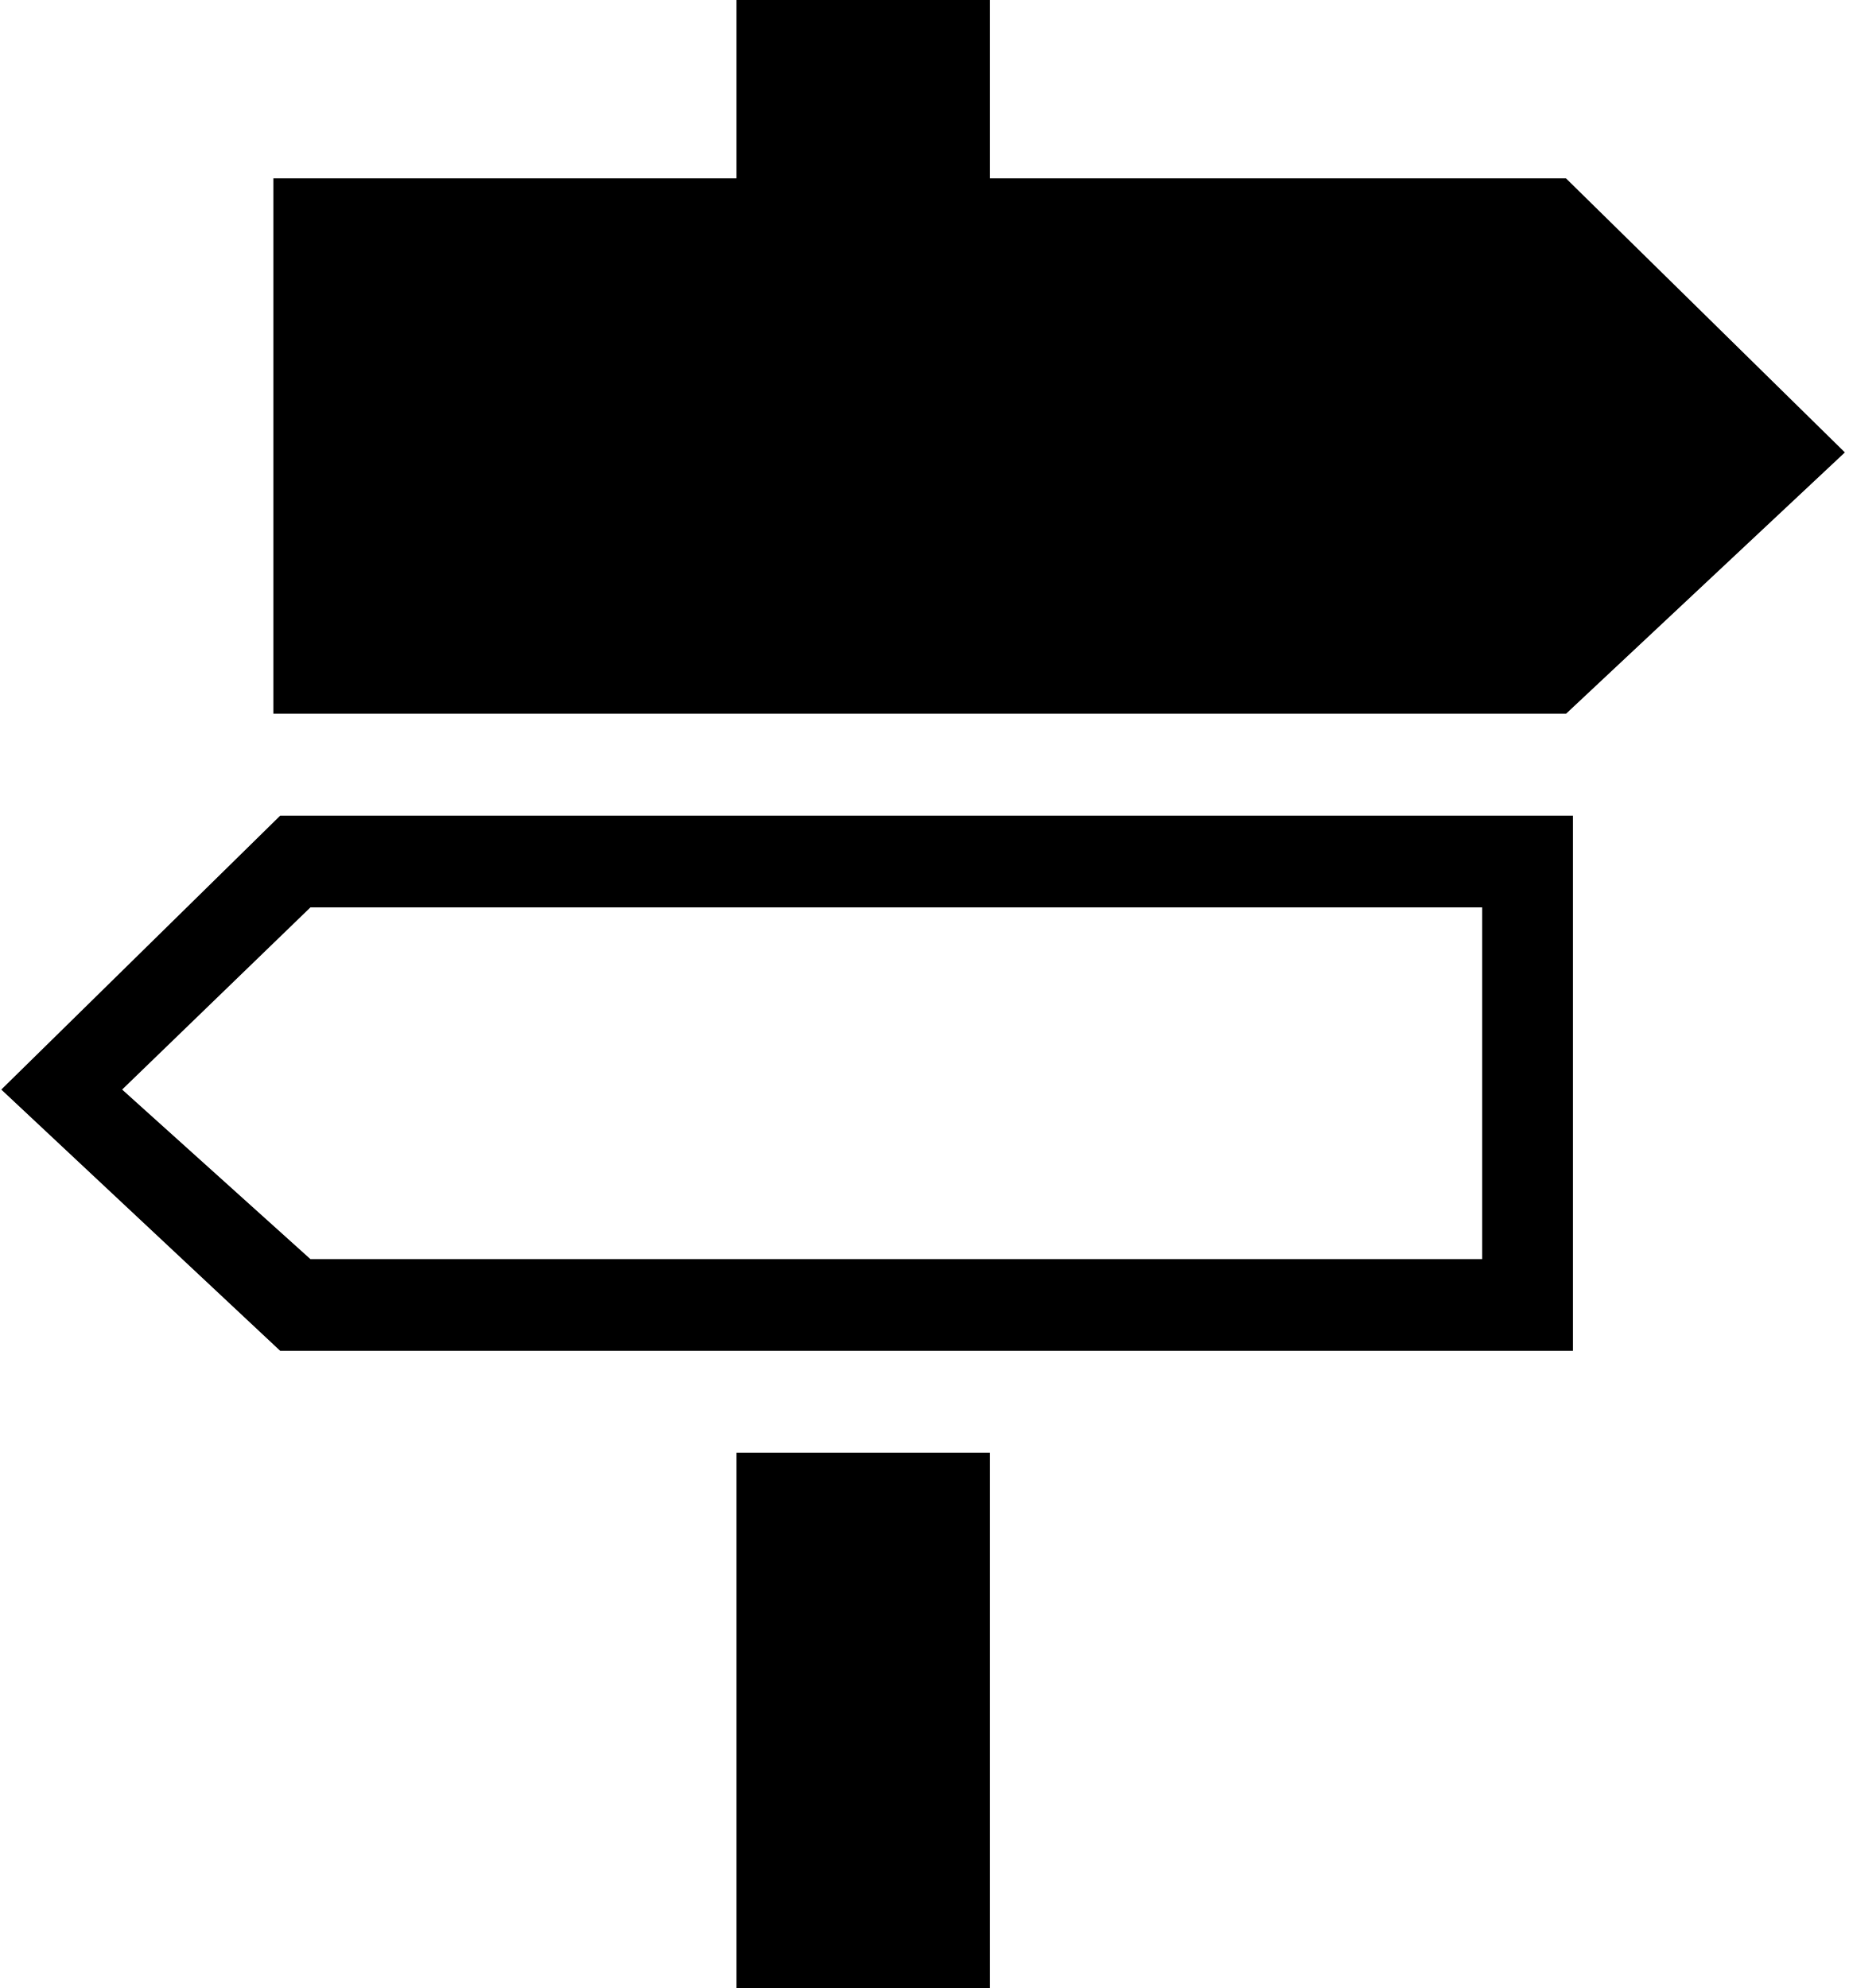
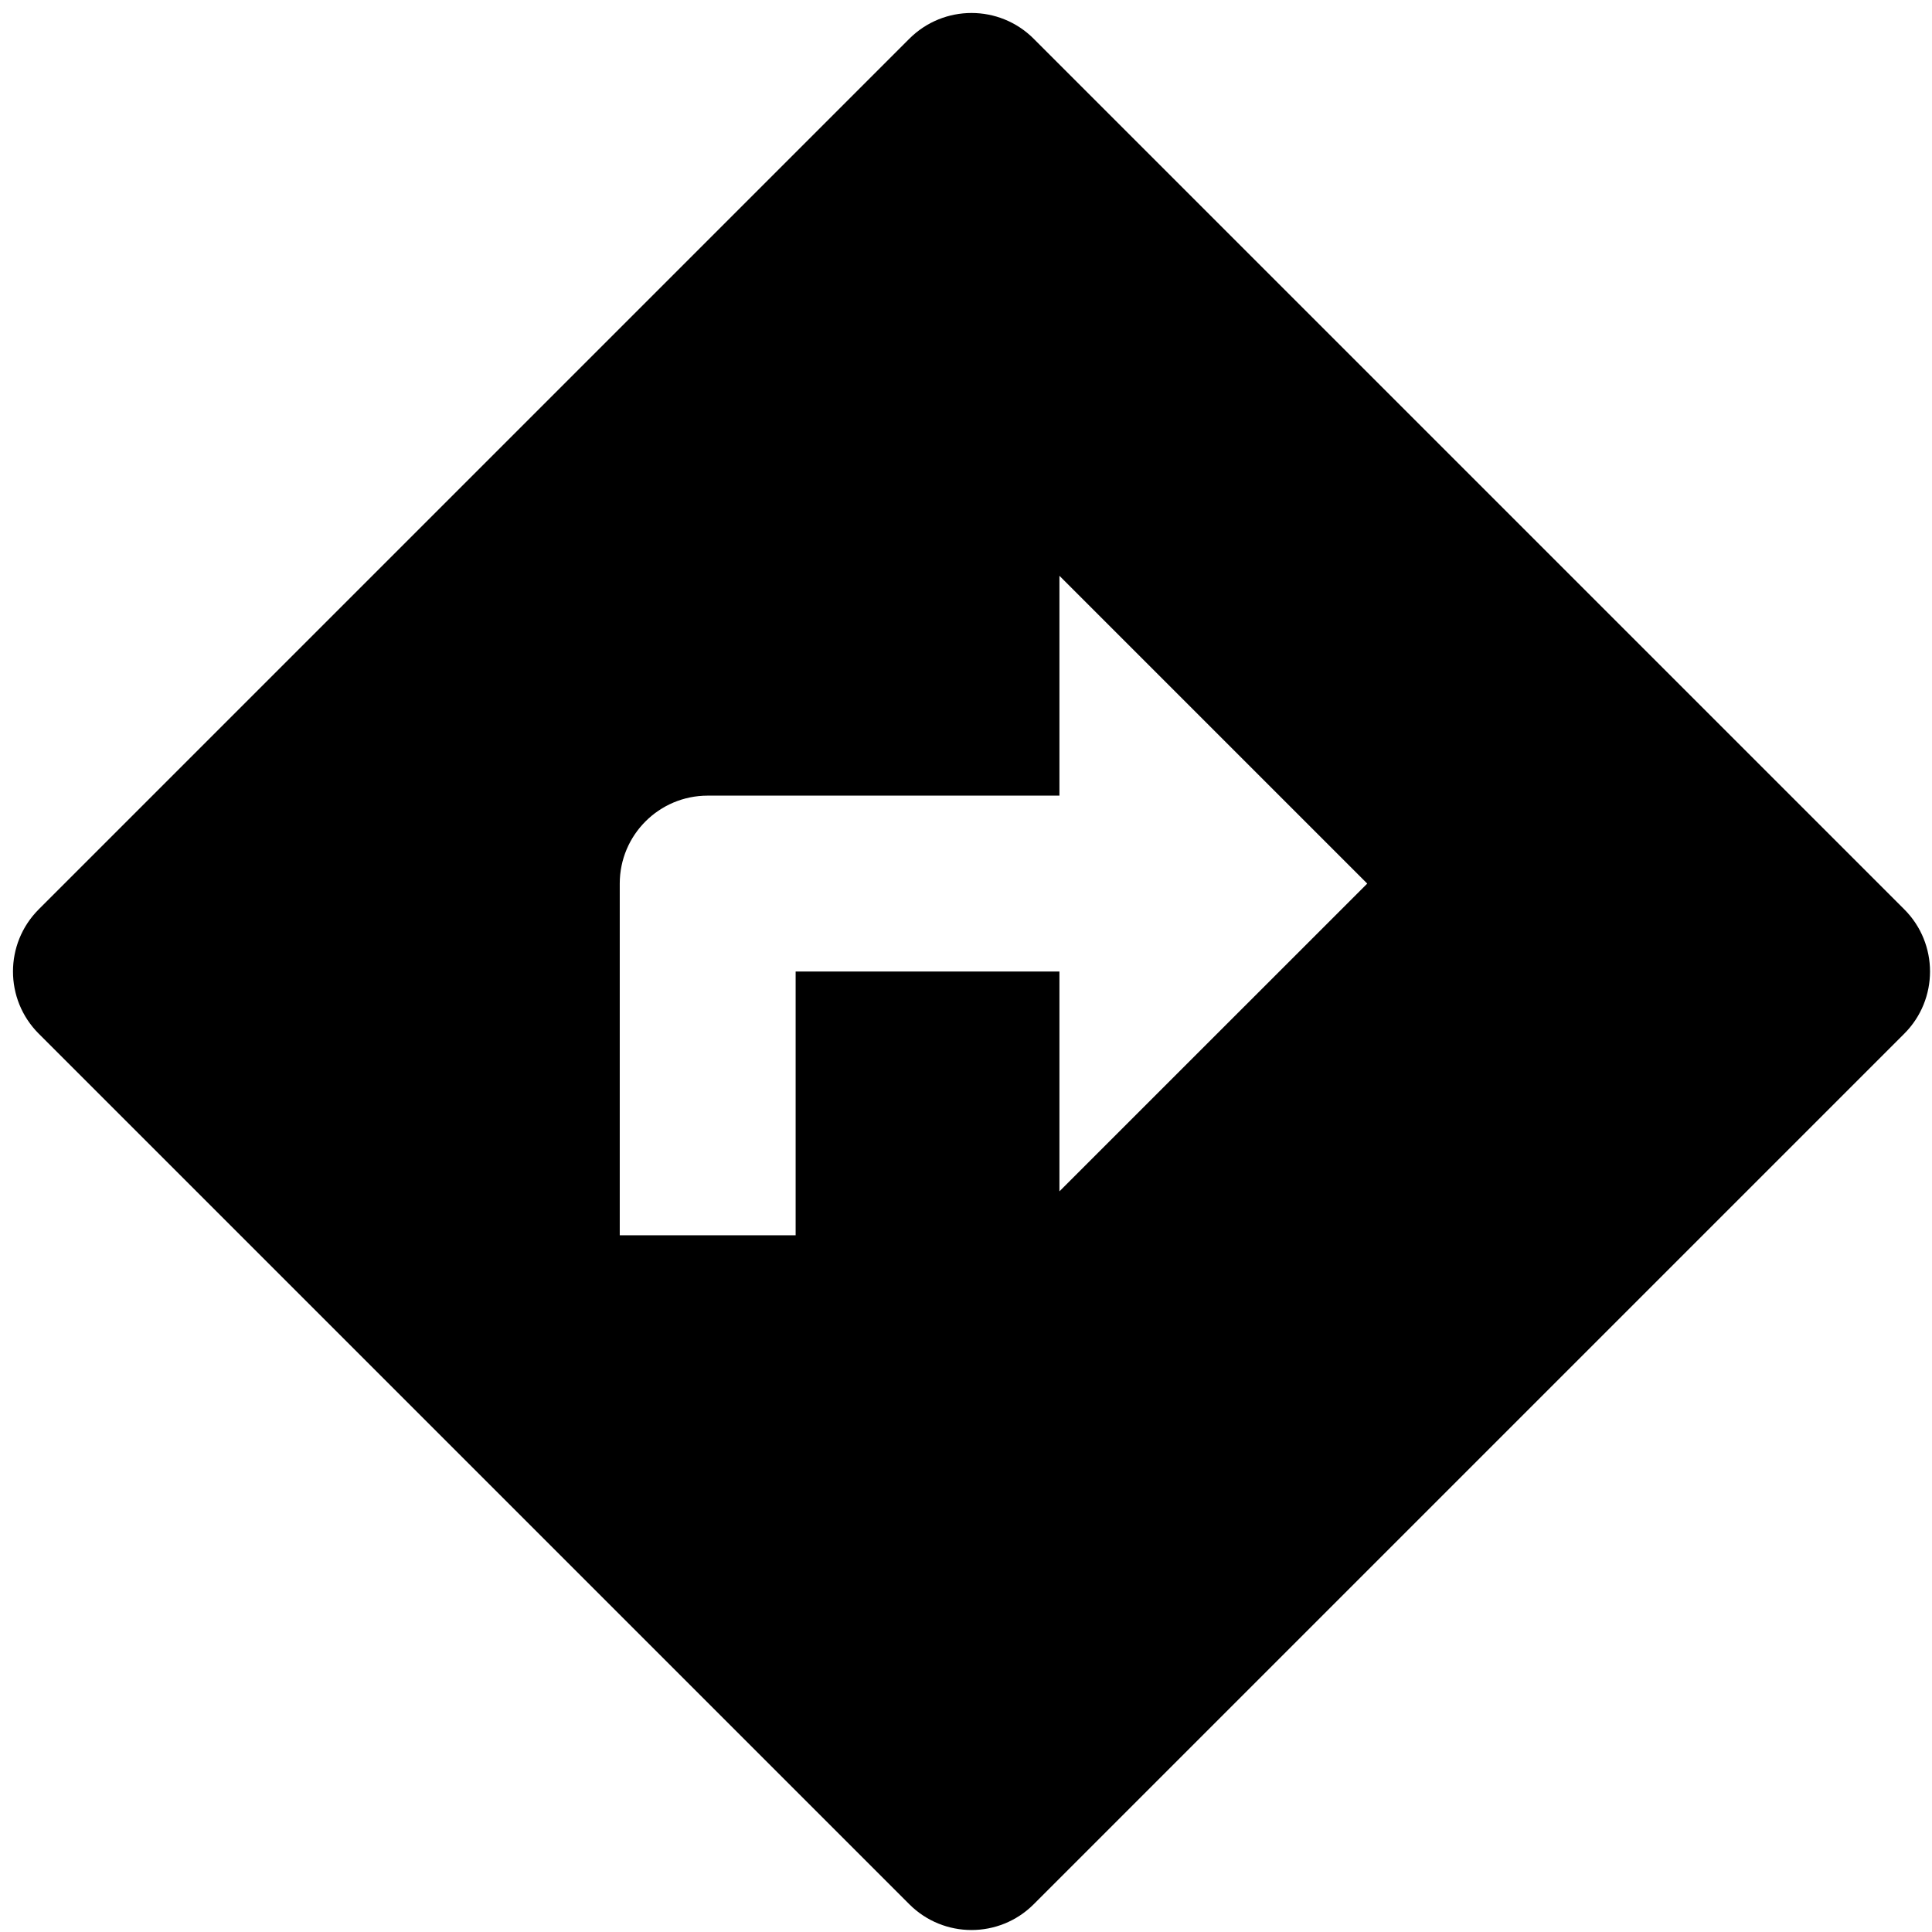
- <svg viewBox="0 0 119 128">
-   <path fill-rule="nonzero" d="M118.775 29.13l-17.957-17.647H63.735V0h-16.32v11.483H17.6v34.469h83.227l17.948-16.823zM47.415 128h16.32V93.531h-16.32V128zM.082 70.153L18.04 86.976h83.227v-34.46H18.04L.082 70.154zm95.342-11.73V81.07H19.986L7.863 70.153l12.123-11.73h75.438z" />
+ <svg xmlns="http://www.w3.org/2000/svg" viewBox="0 0 128 128">
+   <path d="M46.886 52.713a5.826 5.826 0 00-5.826 5.826v23.304h11.653V64.365H70.19V78.93L90.583 58.54 70.19 38.147v14.566H46.886zM68.484 2.567l57.679 57.679a5.826 5.826 0 010 8.238l-57.679 57.679a5.826 5.826 0 01-8.238 0L2.566 68.484a5.826 5.826 0 010-8.238l57.68-57.68a5.826 5.826 0 018.238 0z" />
</svg>
